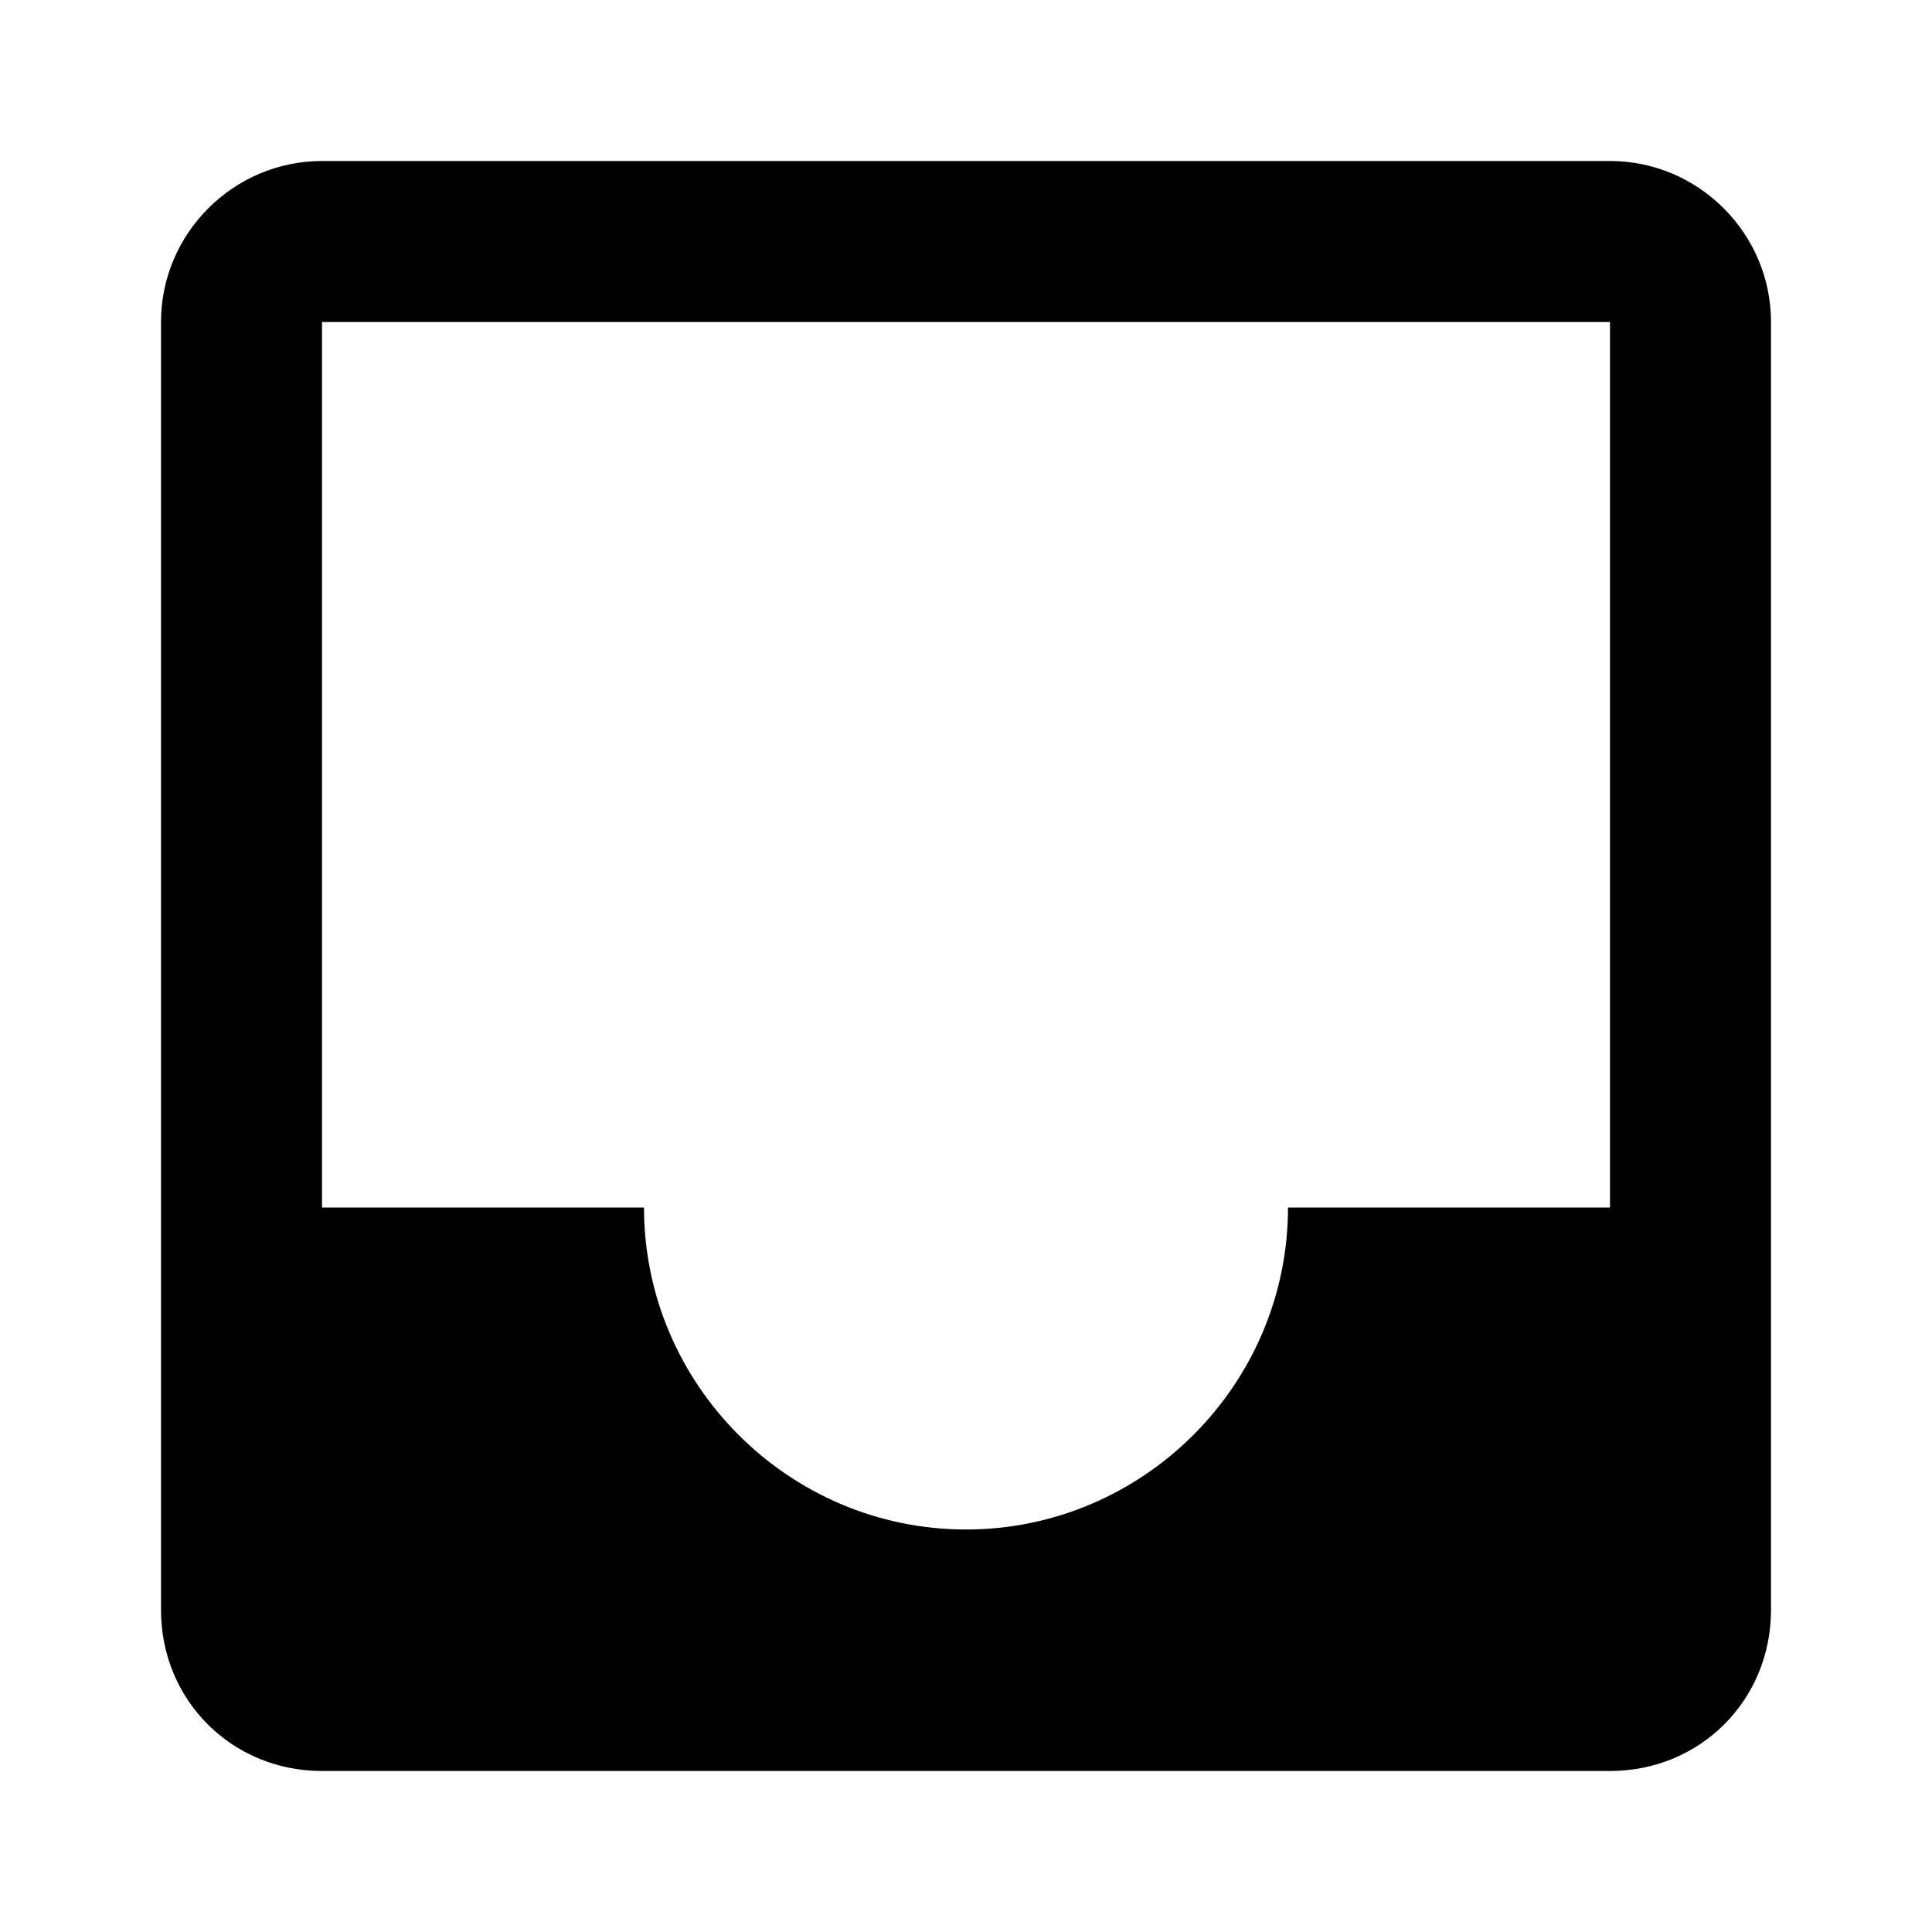
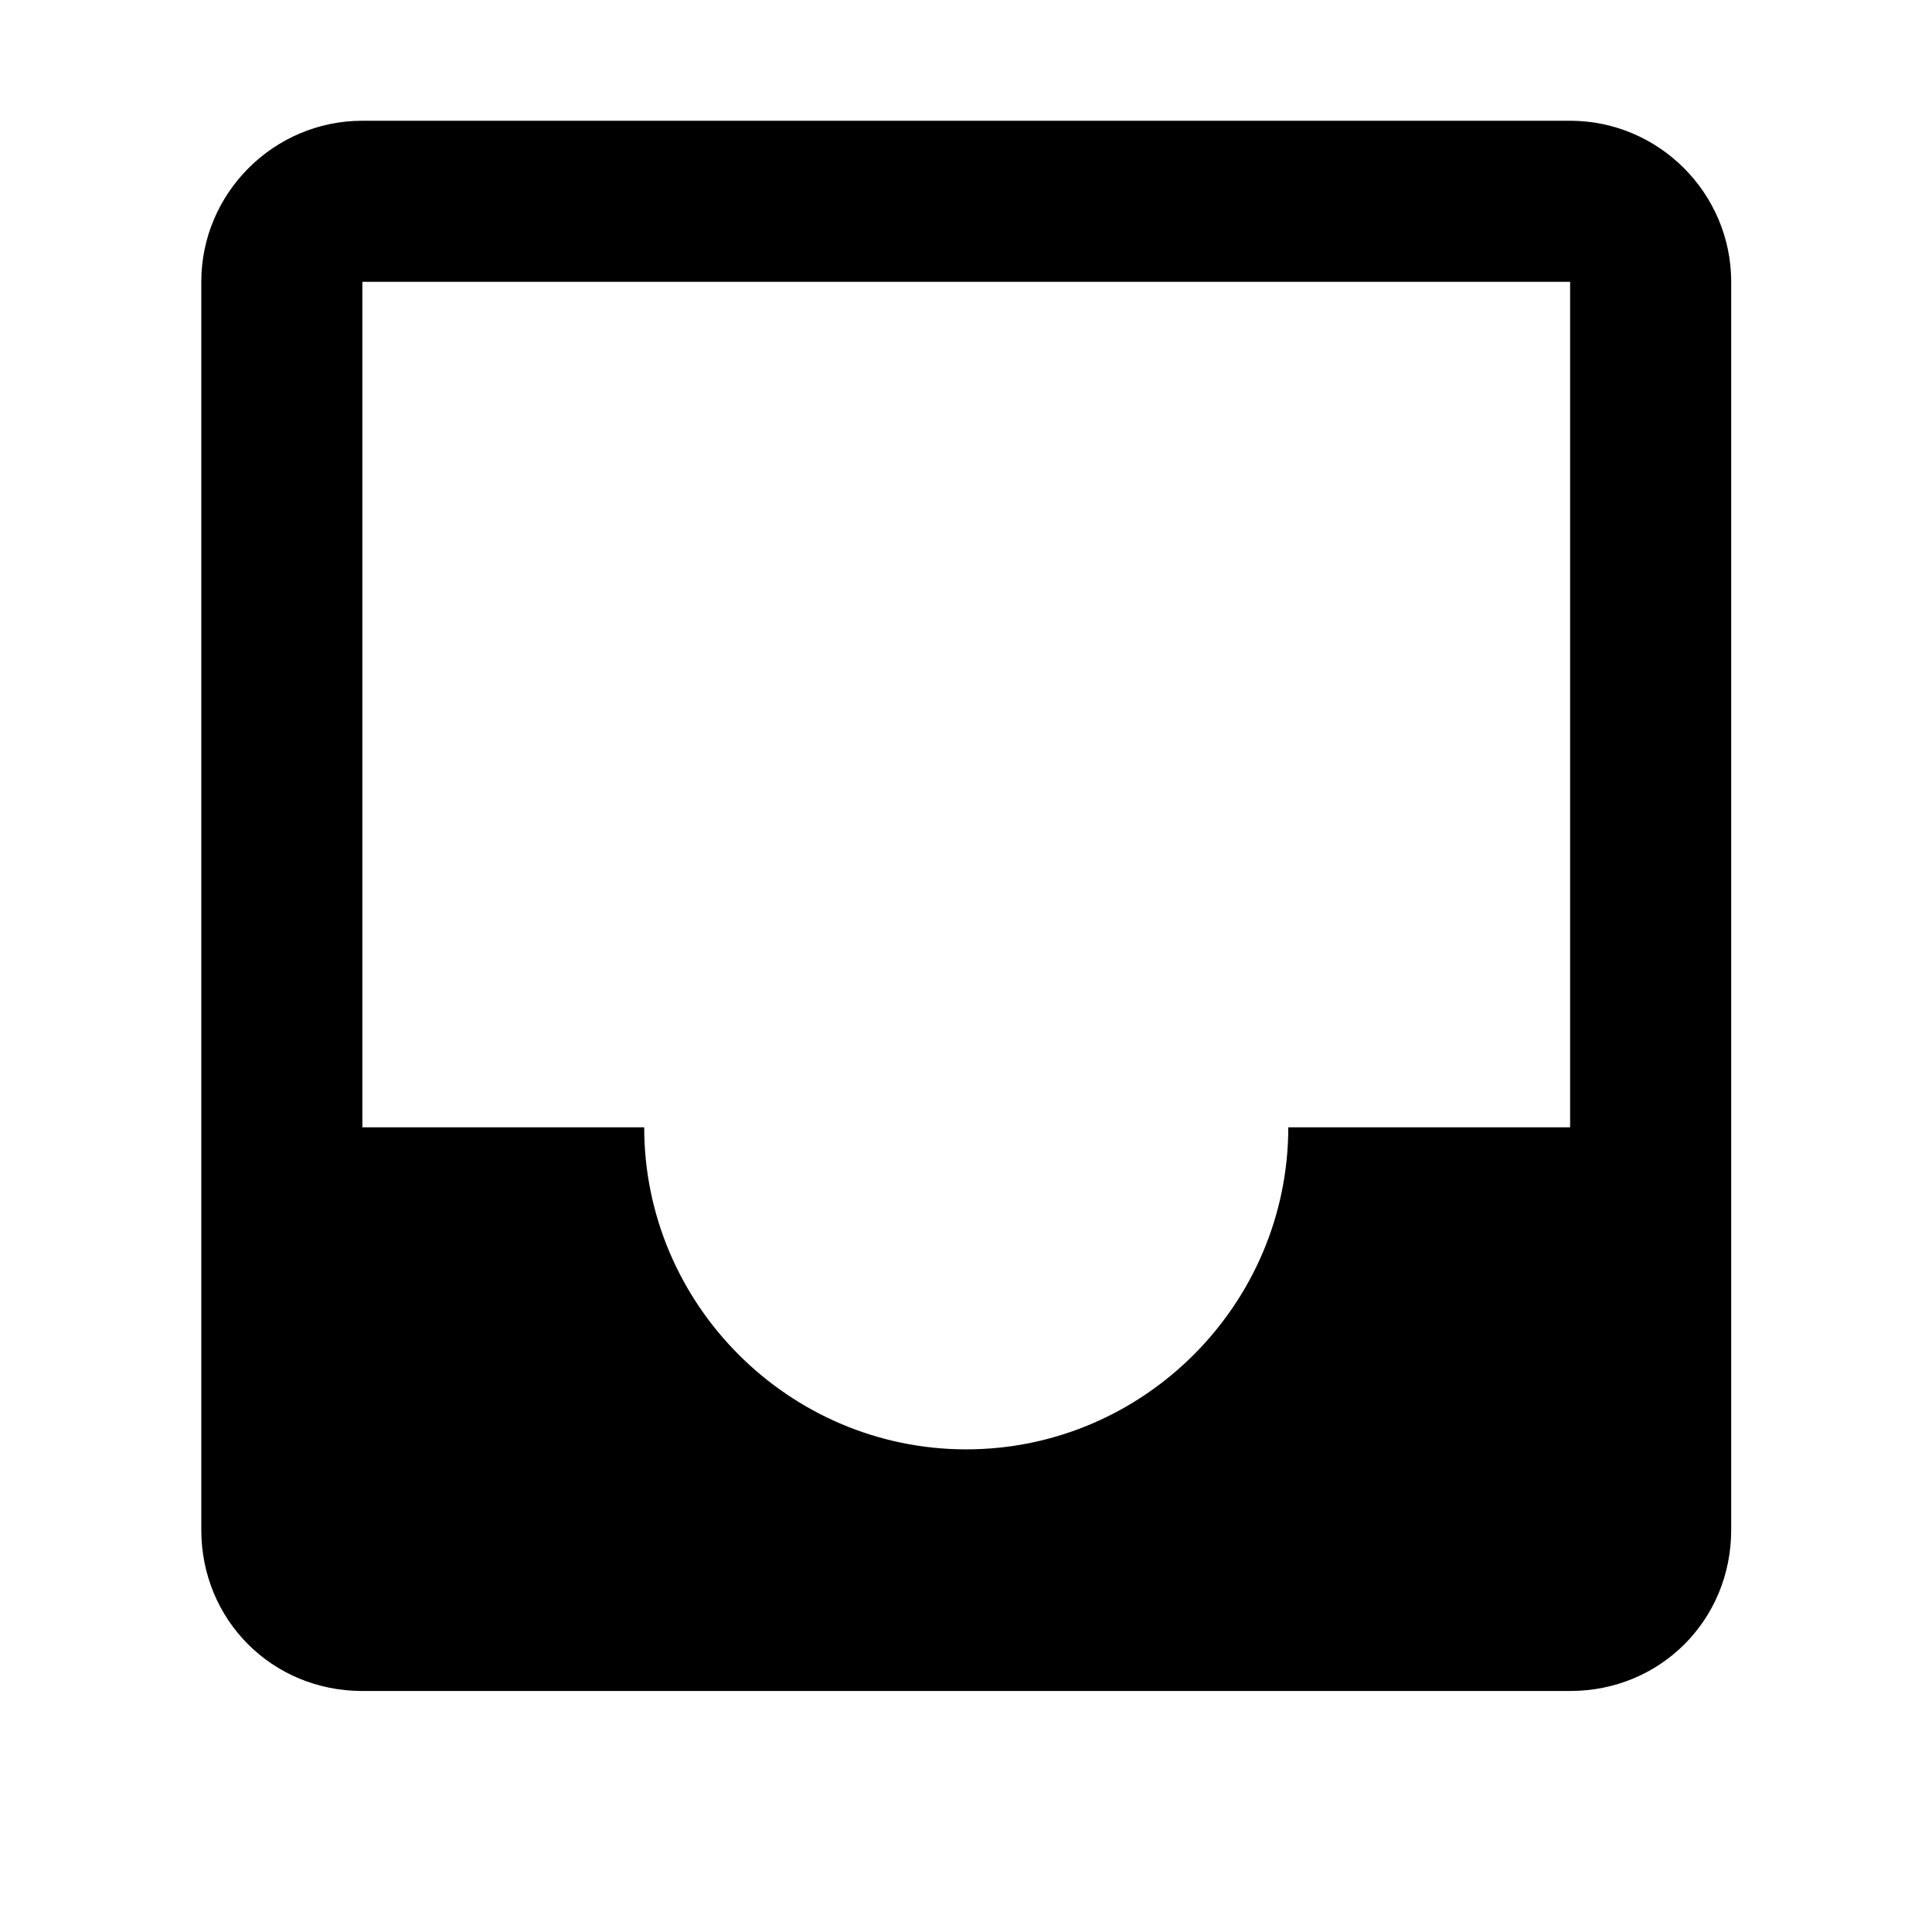
- <svg viewBox="0 0 12 12">
-   <path d="M10 1H2C1.45 1 1 1.45 1 2V7V10C1 10.28 1.11 10.53 1.29 10.71C1.47 10.89 1.72 11 2 11H10C10.28 11 10.53 10.89 10.71 10.71C10.89 10.53 11 10.28 11 10V7V2C11 1.45 10.55 1 10 1ZM8 7.5C8 8.6 7.1 9.5 6 9.5C4.9 9.5 4 8.6 4 7.5H2V2H10V7.5H8Z" />
+ <svg viewBox="0 0 16 16">
+   <path d="M13.003 1L3.001 1C2.267 1 1.667 1.6 1.667 2.334L1.667 9.336V12.67C1.667 13.043 1.814 13.377 2.054 13.617C2.294 13.857 2.627 14.004 3.001 14.004L13.003 14.004C13.377 14.004 13.71 13.857 13.95 13.617C14.19 13.377 14.337 13.043 14.337 12.67V9.336L14.337 2.334C14.337 1.6 13.737 1 13.003 1ZM10.669 9.336C10.669 10.803 9.469 12.003 8.002 12.003C6.535 12.003 5.335 10.803 5.335 9.336H3.001L3.001 2.334L13.003 2.334L13.003 9.336L10.669 9.336Z" />
</svg>
